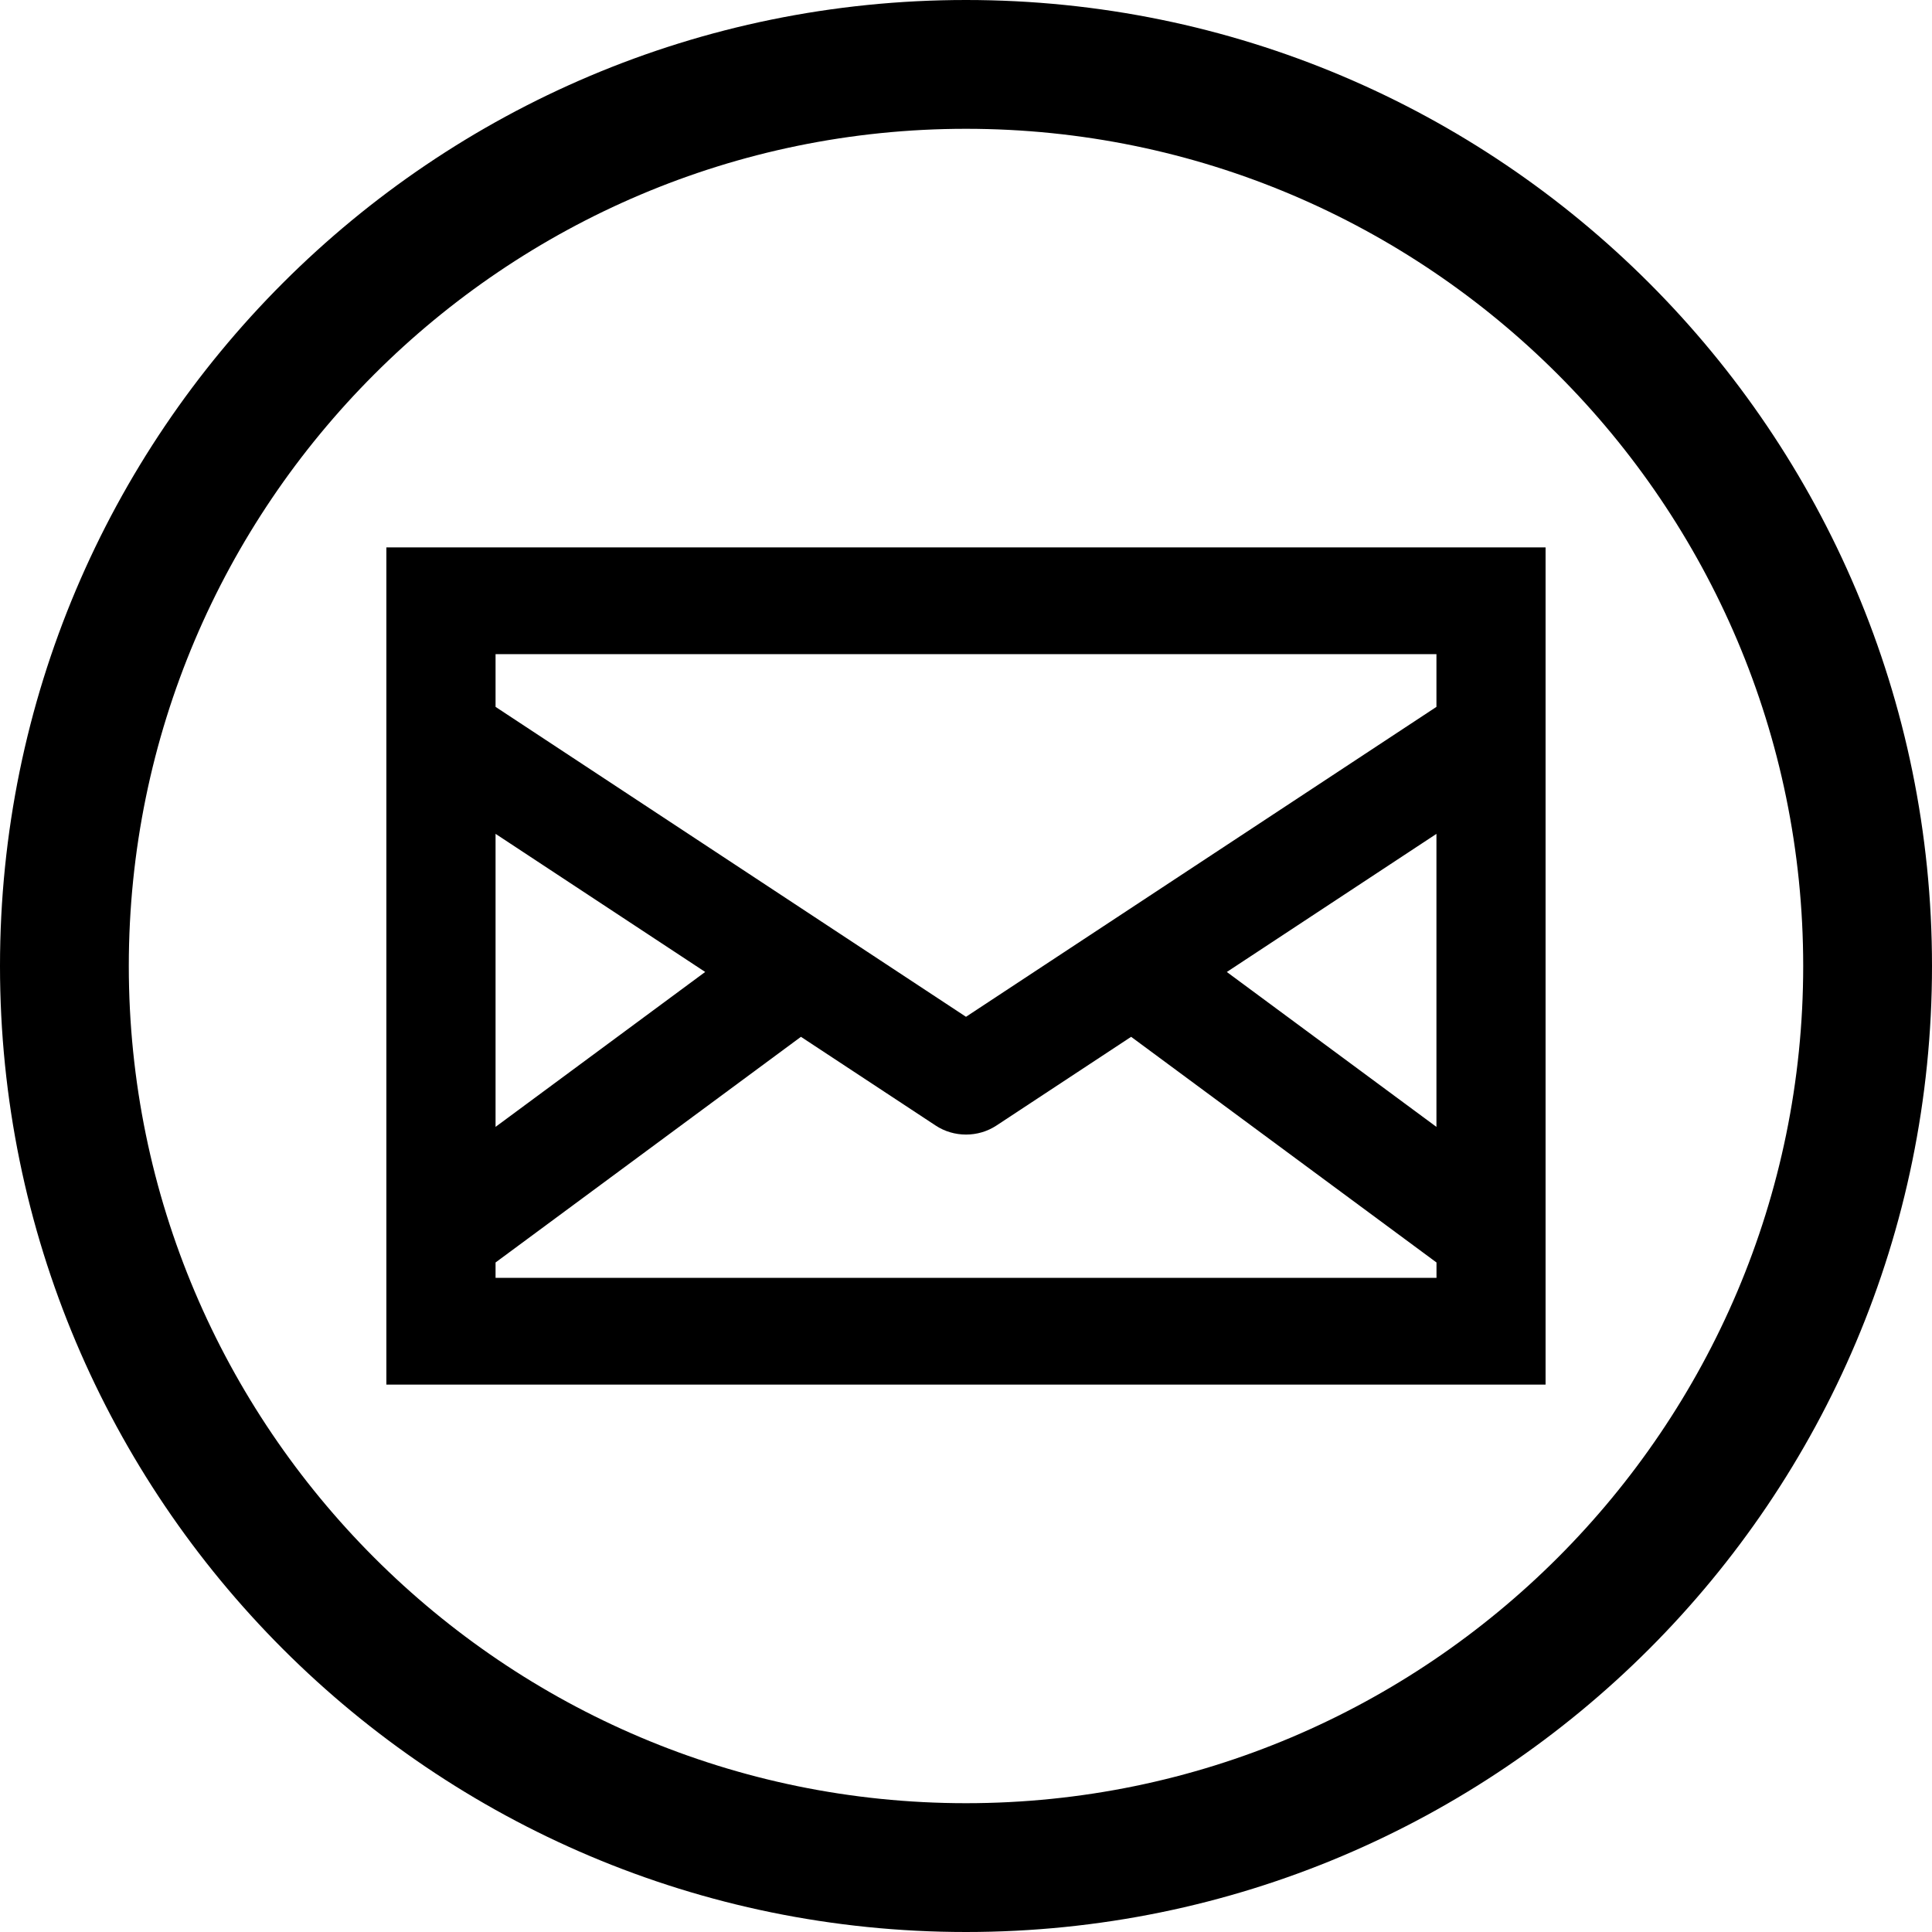
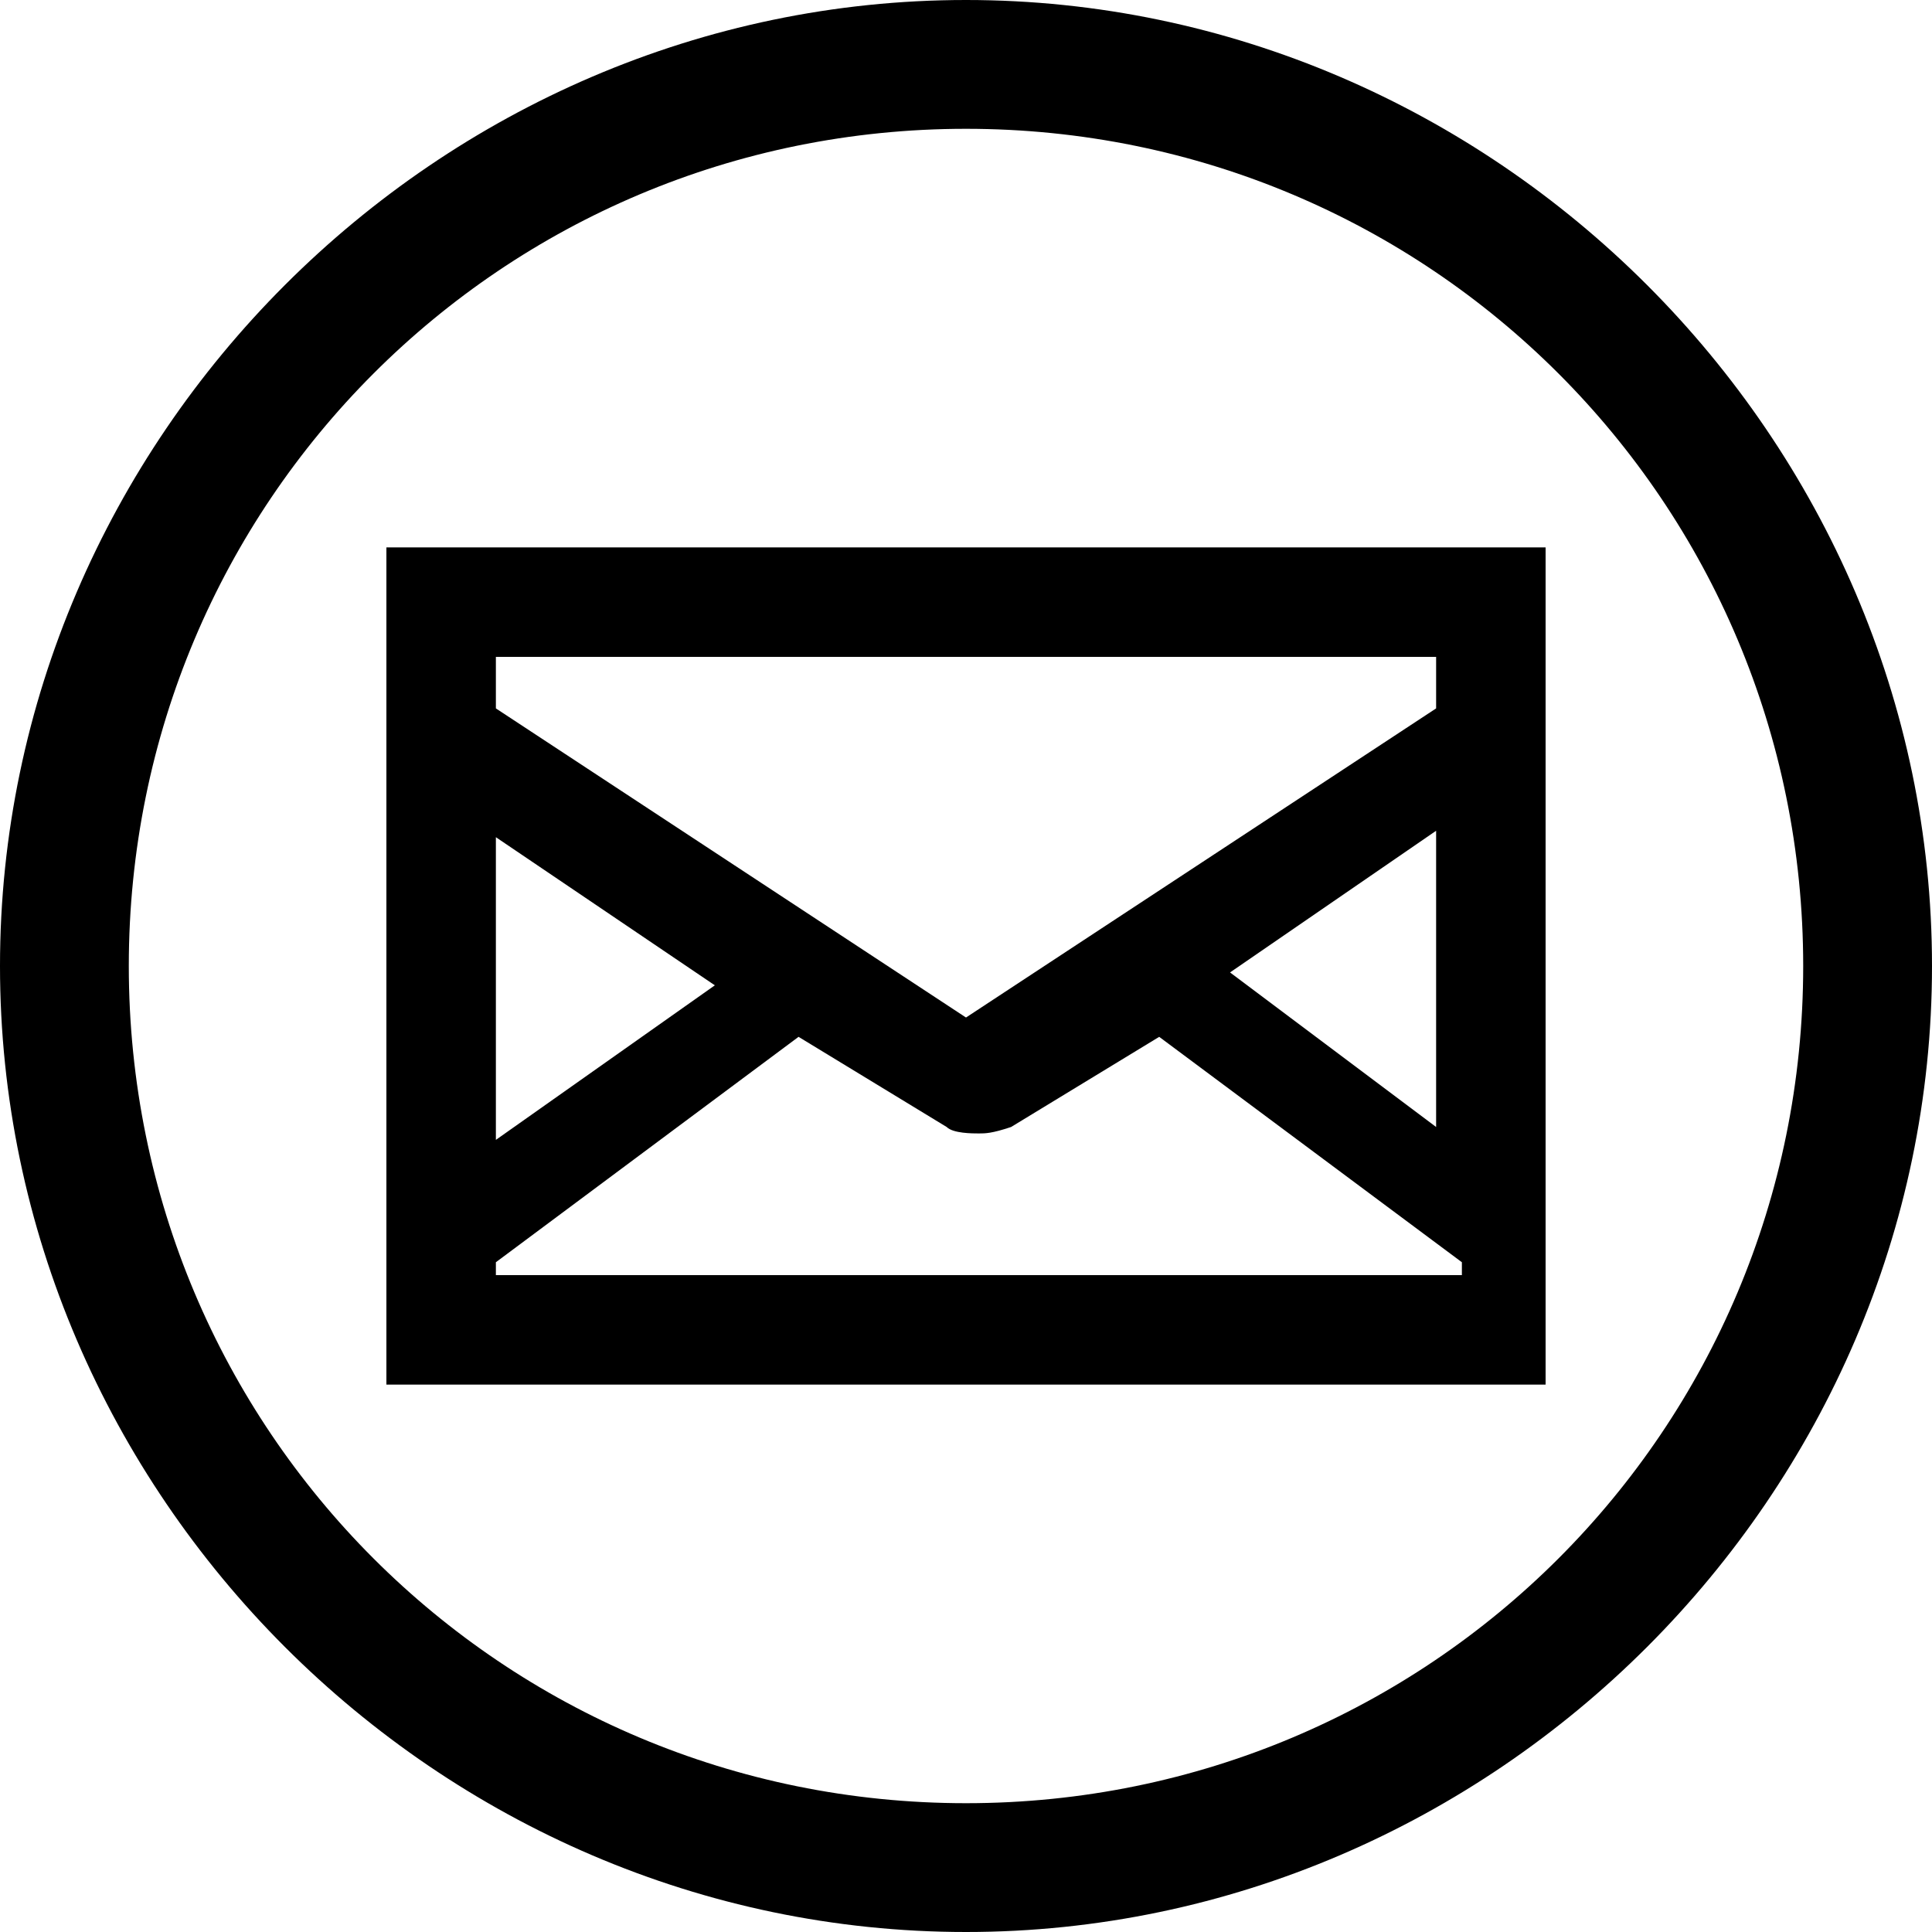
- <svg xmlns="http://www.w3.org/2000/svg" version="1.1" id="Layer_1" x="0px" y="0px" width="72px" height="72px" viewBox="0 0 72 72" enable-background="new 0 0 72 72" xml:space="preserve">
+ <svg xmlns="http://www.w3.org/2000/svg" version="1.1" id="Layer_1" x="0px" y="0px" viewBox="0 0 30 30" style="enable-background:new 0 0 30 30;" xml:space="preserve">
  <g>
-     <path d="M36,4.8c17.204,0,31.2,13.996,31.2,31.2c0,17.203-13.996,31.2-31.2,31.2C18.797,67.2,4.8,53.203,4.8,36   C4.8,18.796,18.797,4.8,36,4.8 M36,0C16.118,0,0,16.118,0,36s16.118,36,36,36c19.883,0,36-16.118,36-36S55.883,0,36,0" />
-     <path d="M14.399,51.6h43.2v-31.2h-43.2V51.6z M18.468,31.075l7.812,5.147l-7.812,5.773V31.075z M53.532,47.621H18.468v-0.572   l11.381-8.41l5.016,3.304c0.342,0.227,0.739,0.339,1.136,0.339s0.793-0.112,1.137-0.339l5.016-3.304l11.38,8.41V47.621z    M53.532,41.996l-7.812-5.773l7.812-5.147V41.996z M53.532,26.343L36,37.893l-17.532-11.55v-1.965h35.064V26.343z" />
+     <path d="M15,2c7.2,0,13,5.8,13,13s-5.8,13-13,13S2,22.2,2,15S7.8,2,15,2 M15,0C6.8,0,0,6.8,0,15s6.8,15,15,15s15-6.8,15-15   S23.2,0,15,0" />
+     <path d="M6,21.5h18V8.5H6V21.5z M7.7,13l3.4,2.3l-3.4,2.4C7.7,17.5,7.7,13,7.7,13z M22.3,19.8H7.7v-0.2l4.7-3.5l2.3,1.4   c0.1,0.1,0.4,0.1,0.5,0.1s0.2,0,0.5-0.1l2.3-1.4l4.7,3.5v0.2H22.3z M22.3,17.5l-3.2-2.4l3.2-2.2V17.5z M22.3,11L15,15.8l-7.3-4.8   v-0.8h14.6V11z" />
  </g>
</svg>
